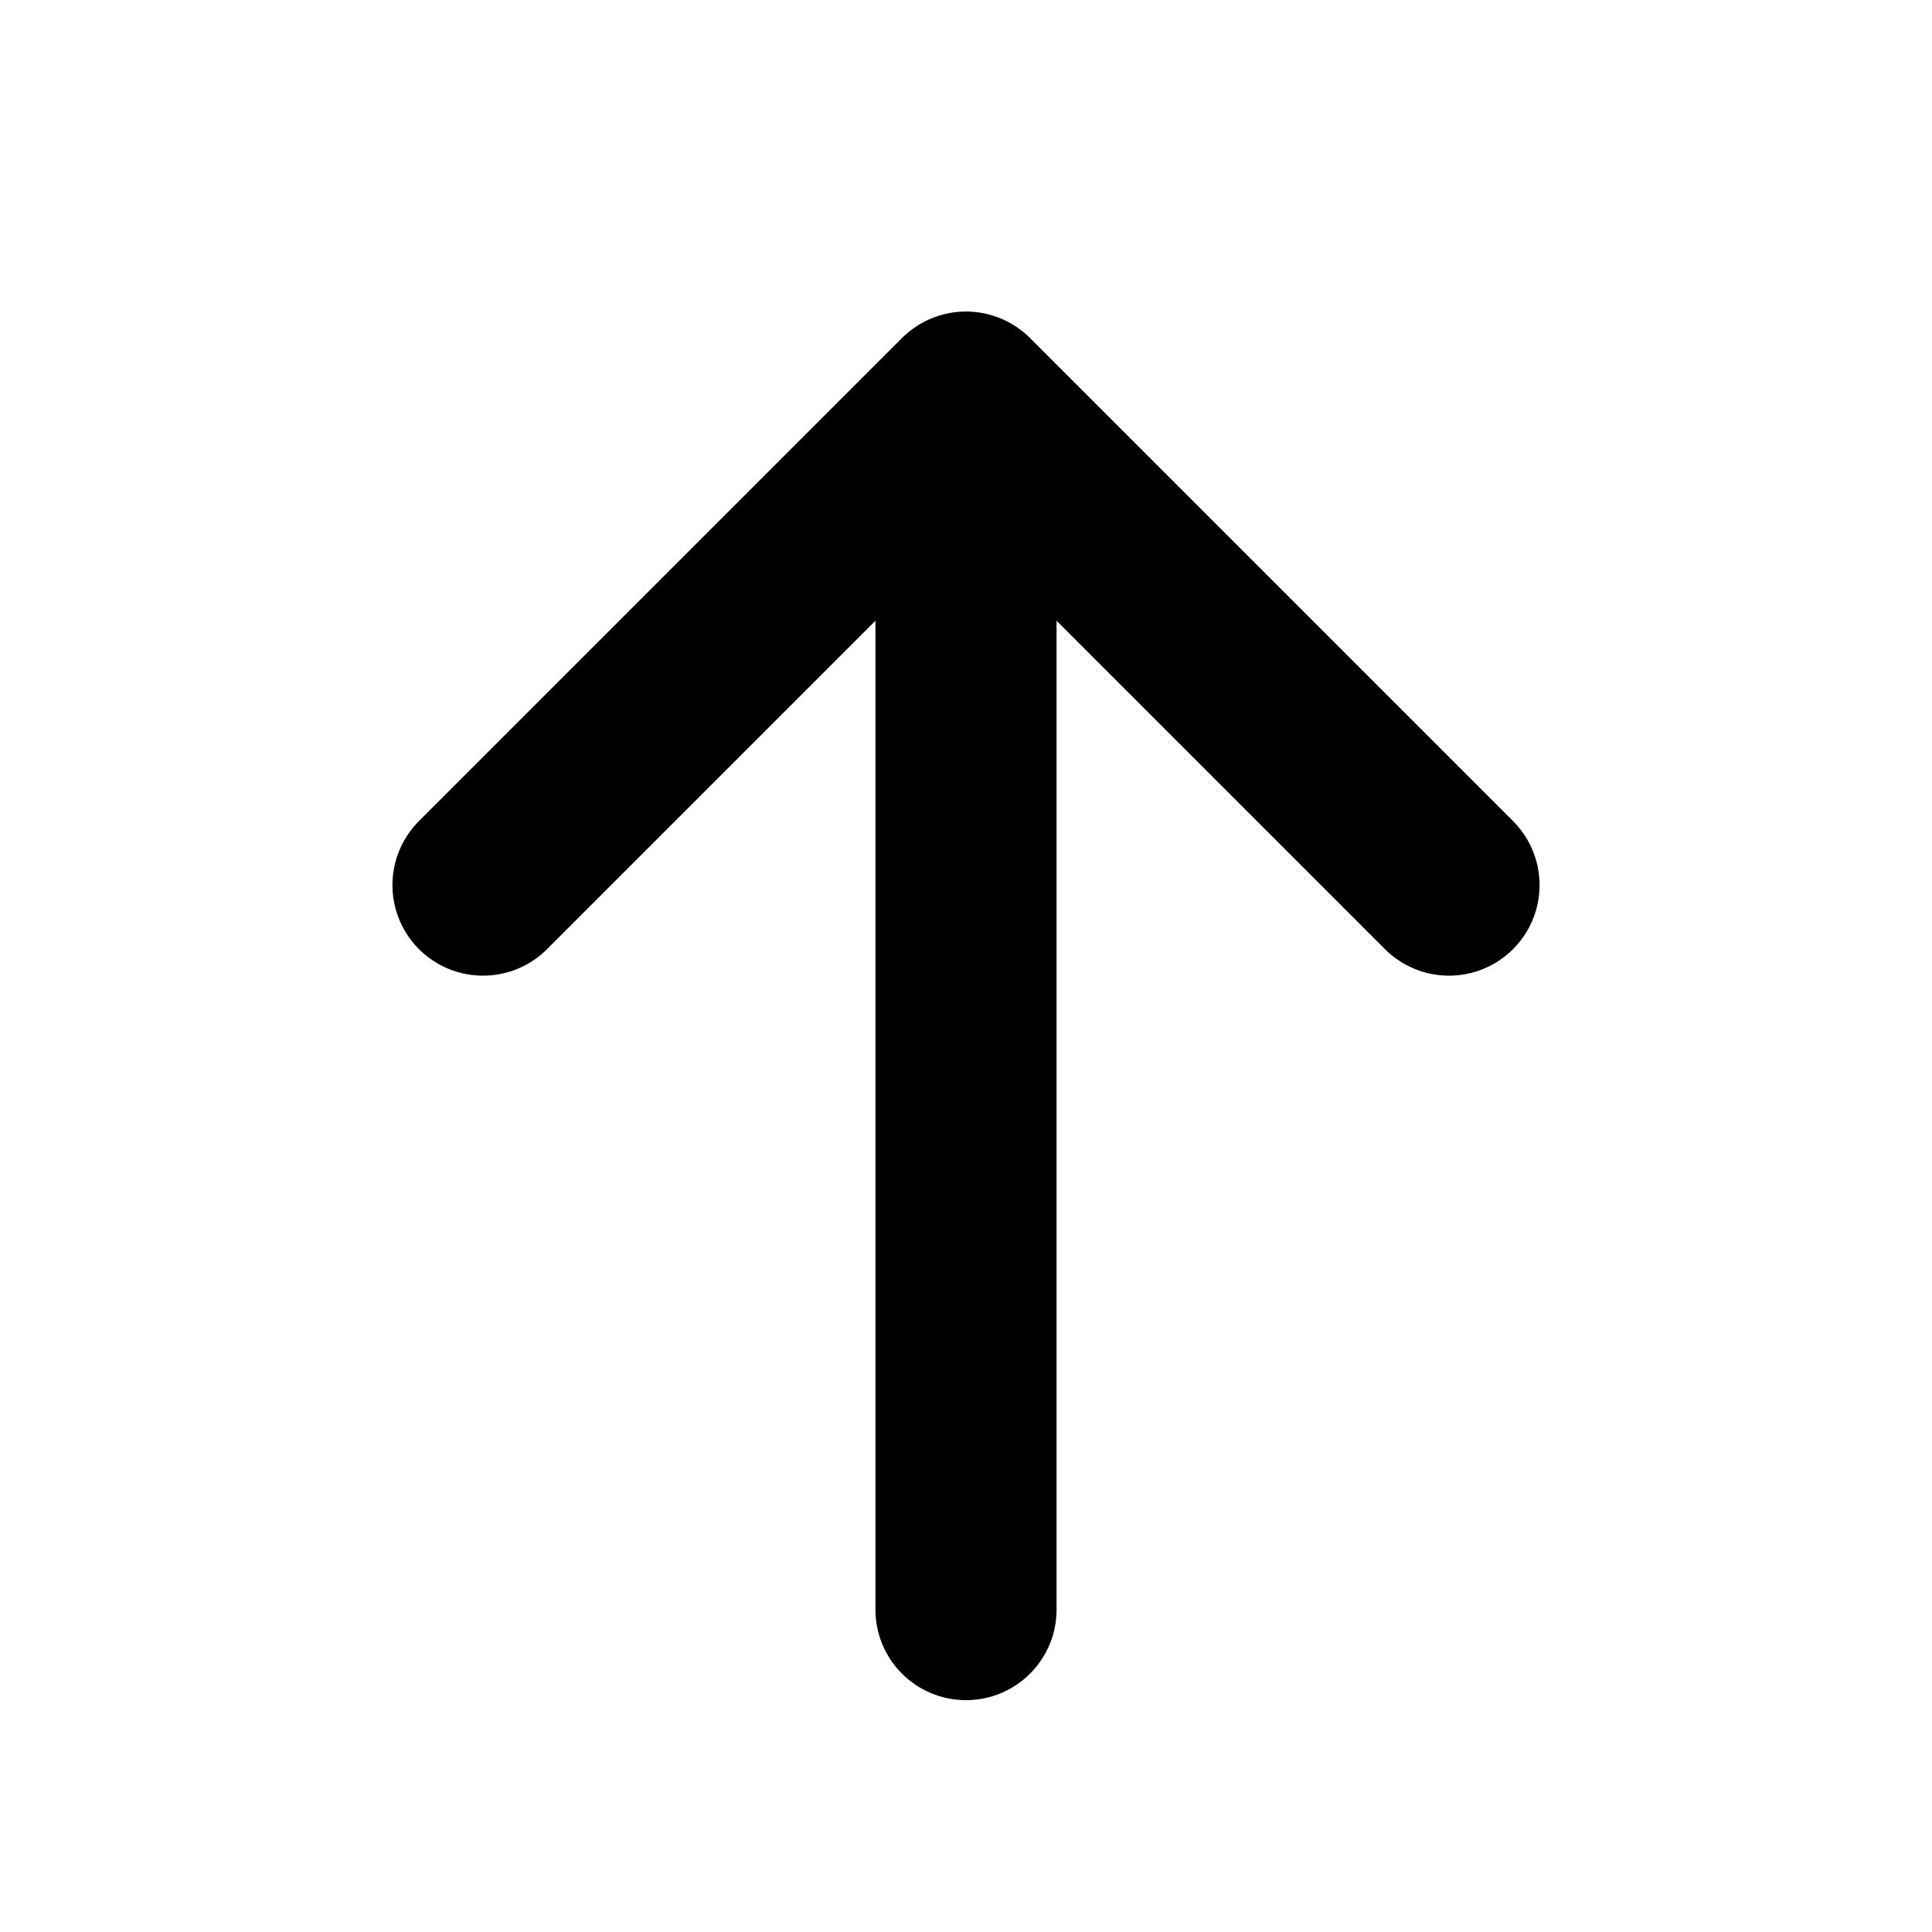
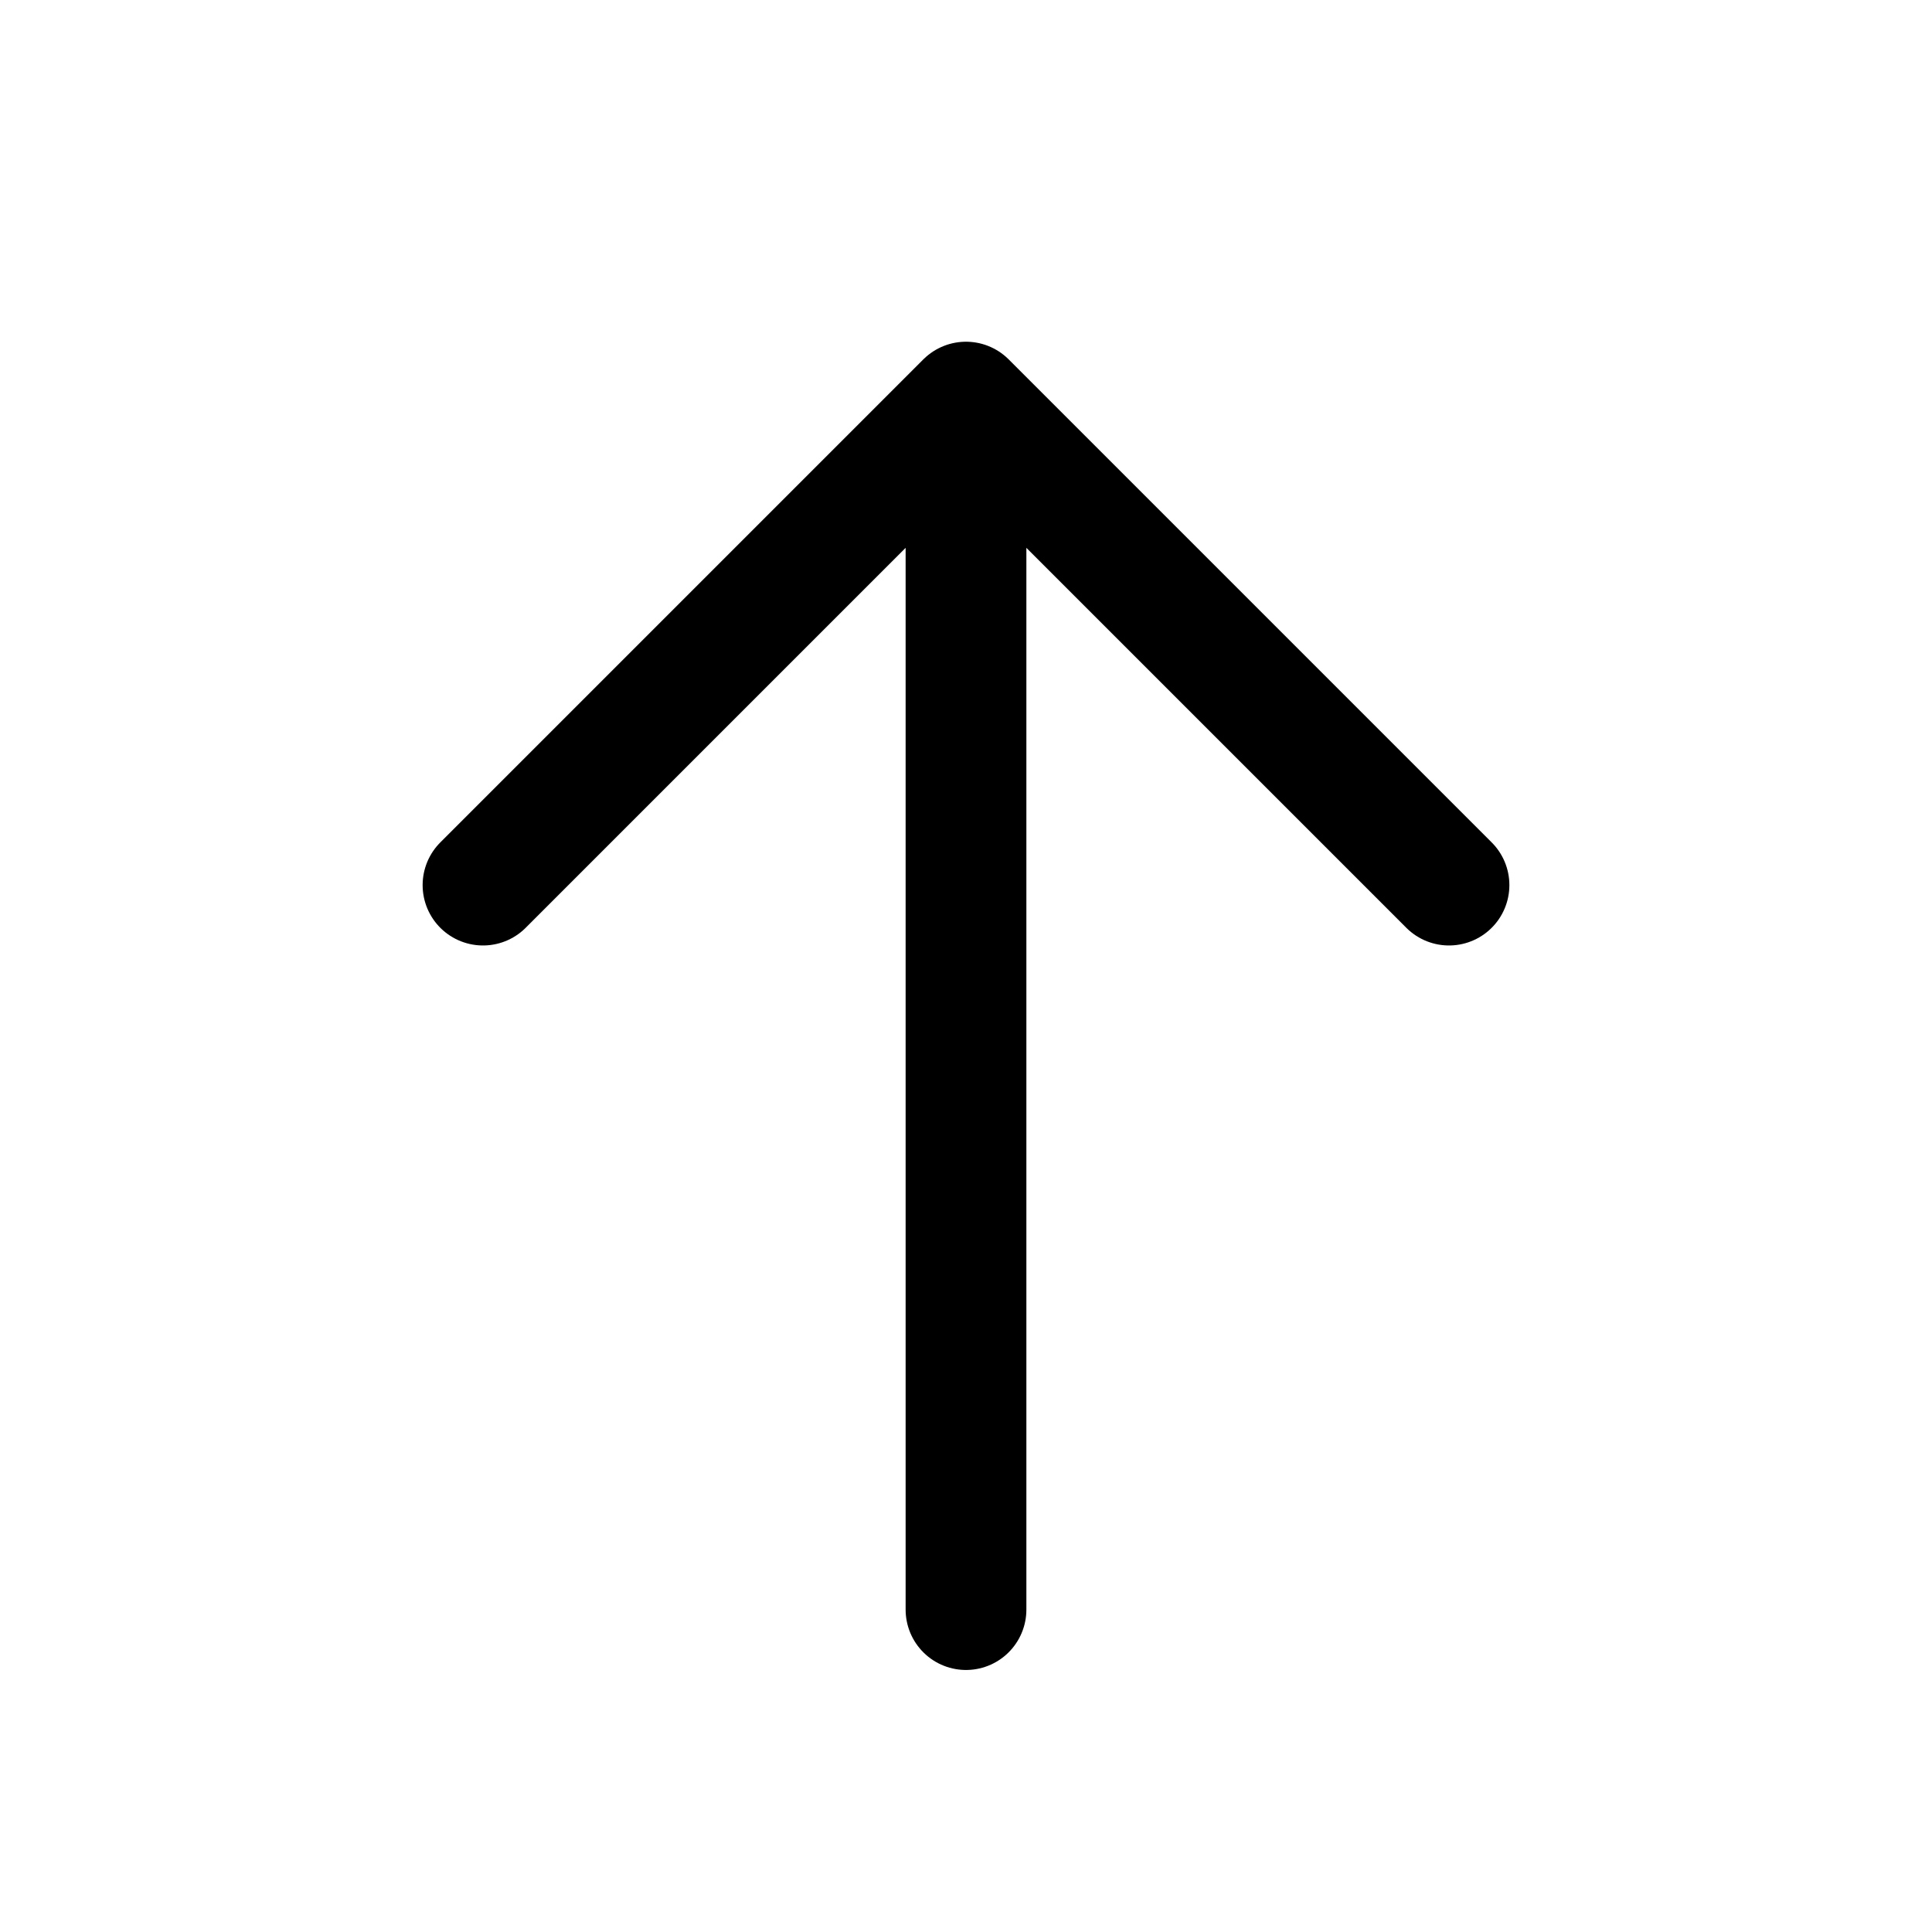
<svg xmlns="http://www.w3.org/2000/svg" width="16" height="16" viewBox="0 0 16 16" fill="none">
-   <path d="M8 13.33V3.33M4 7.33L8 3.33L12 7.33" stroke="currentColor" stroke-width="1.5" stroke-linecap="round" stroke-linejoin="round" />
+   <path d="M8 13.33V3.33M4 7.33L8 3.33L12 7.33" stroke="currentColor" stroke-width="1" stroke-linecap="round" stroke-linejoin="round" />
</svg>
